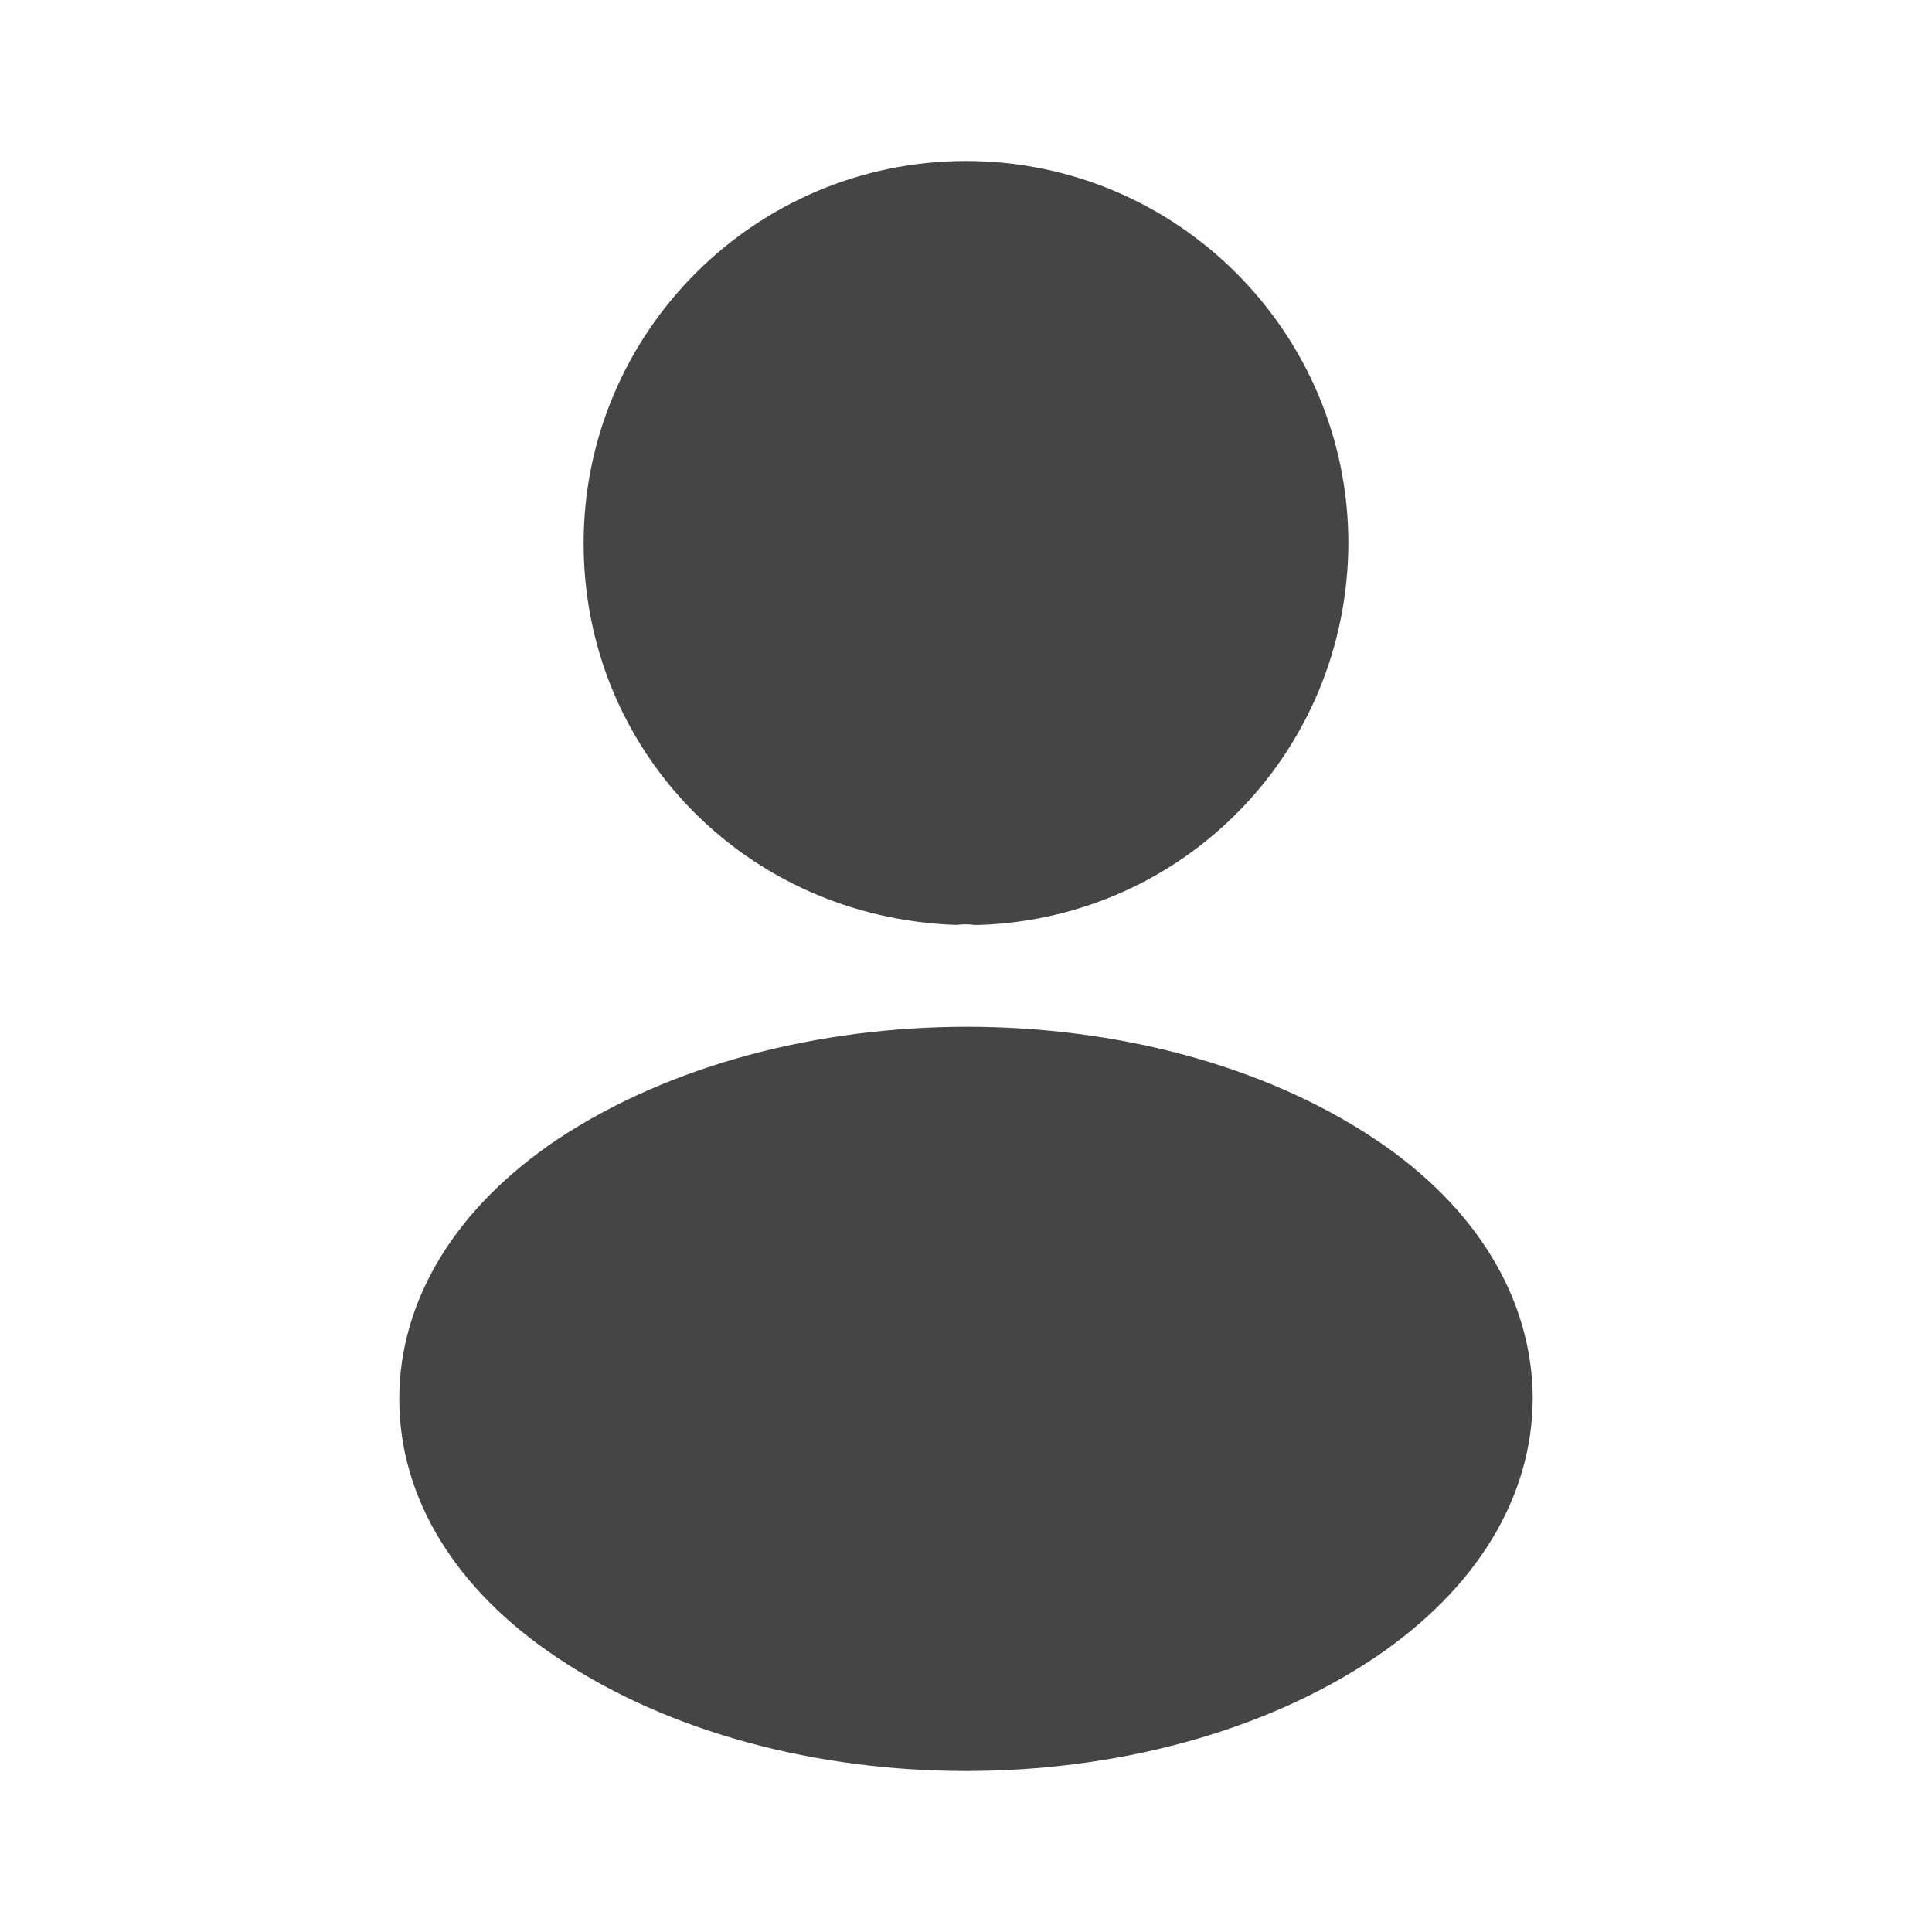
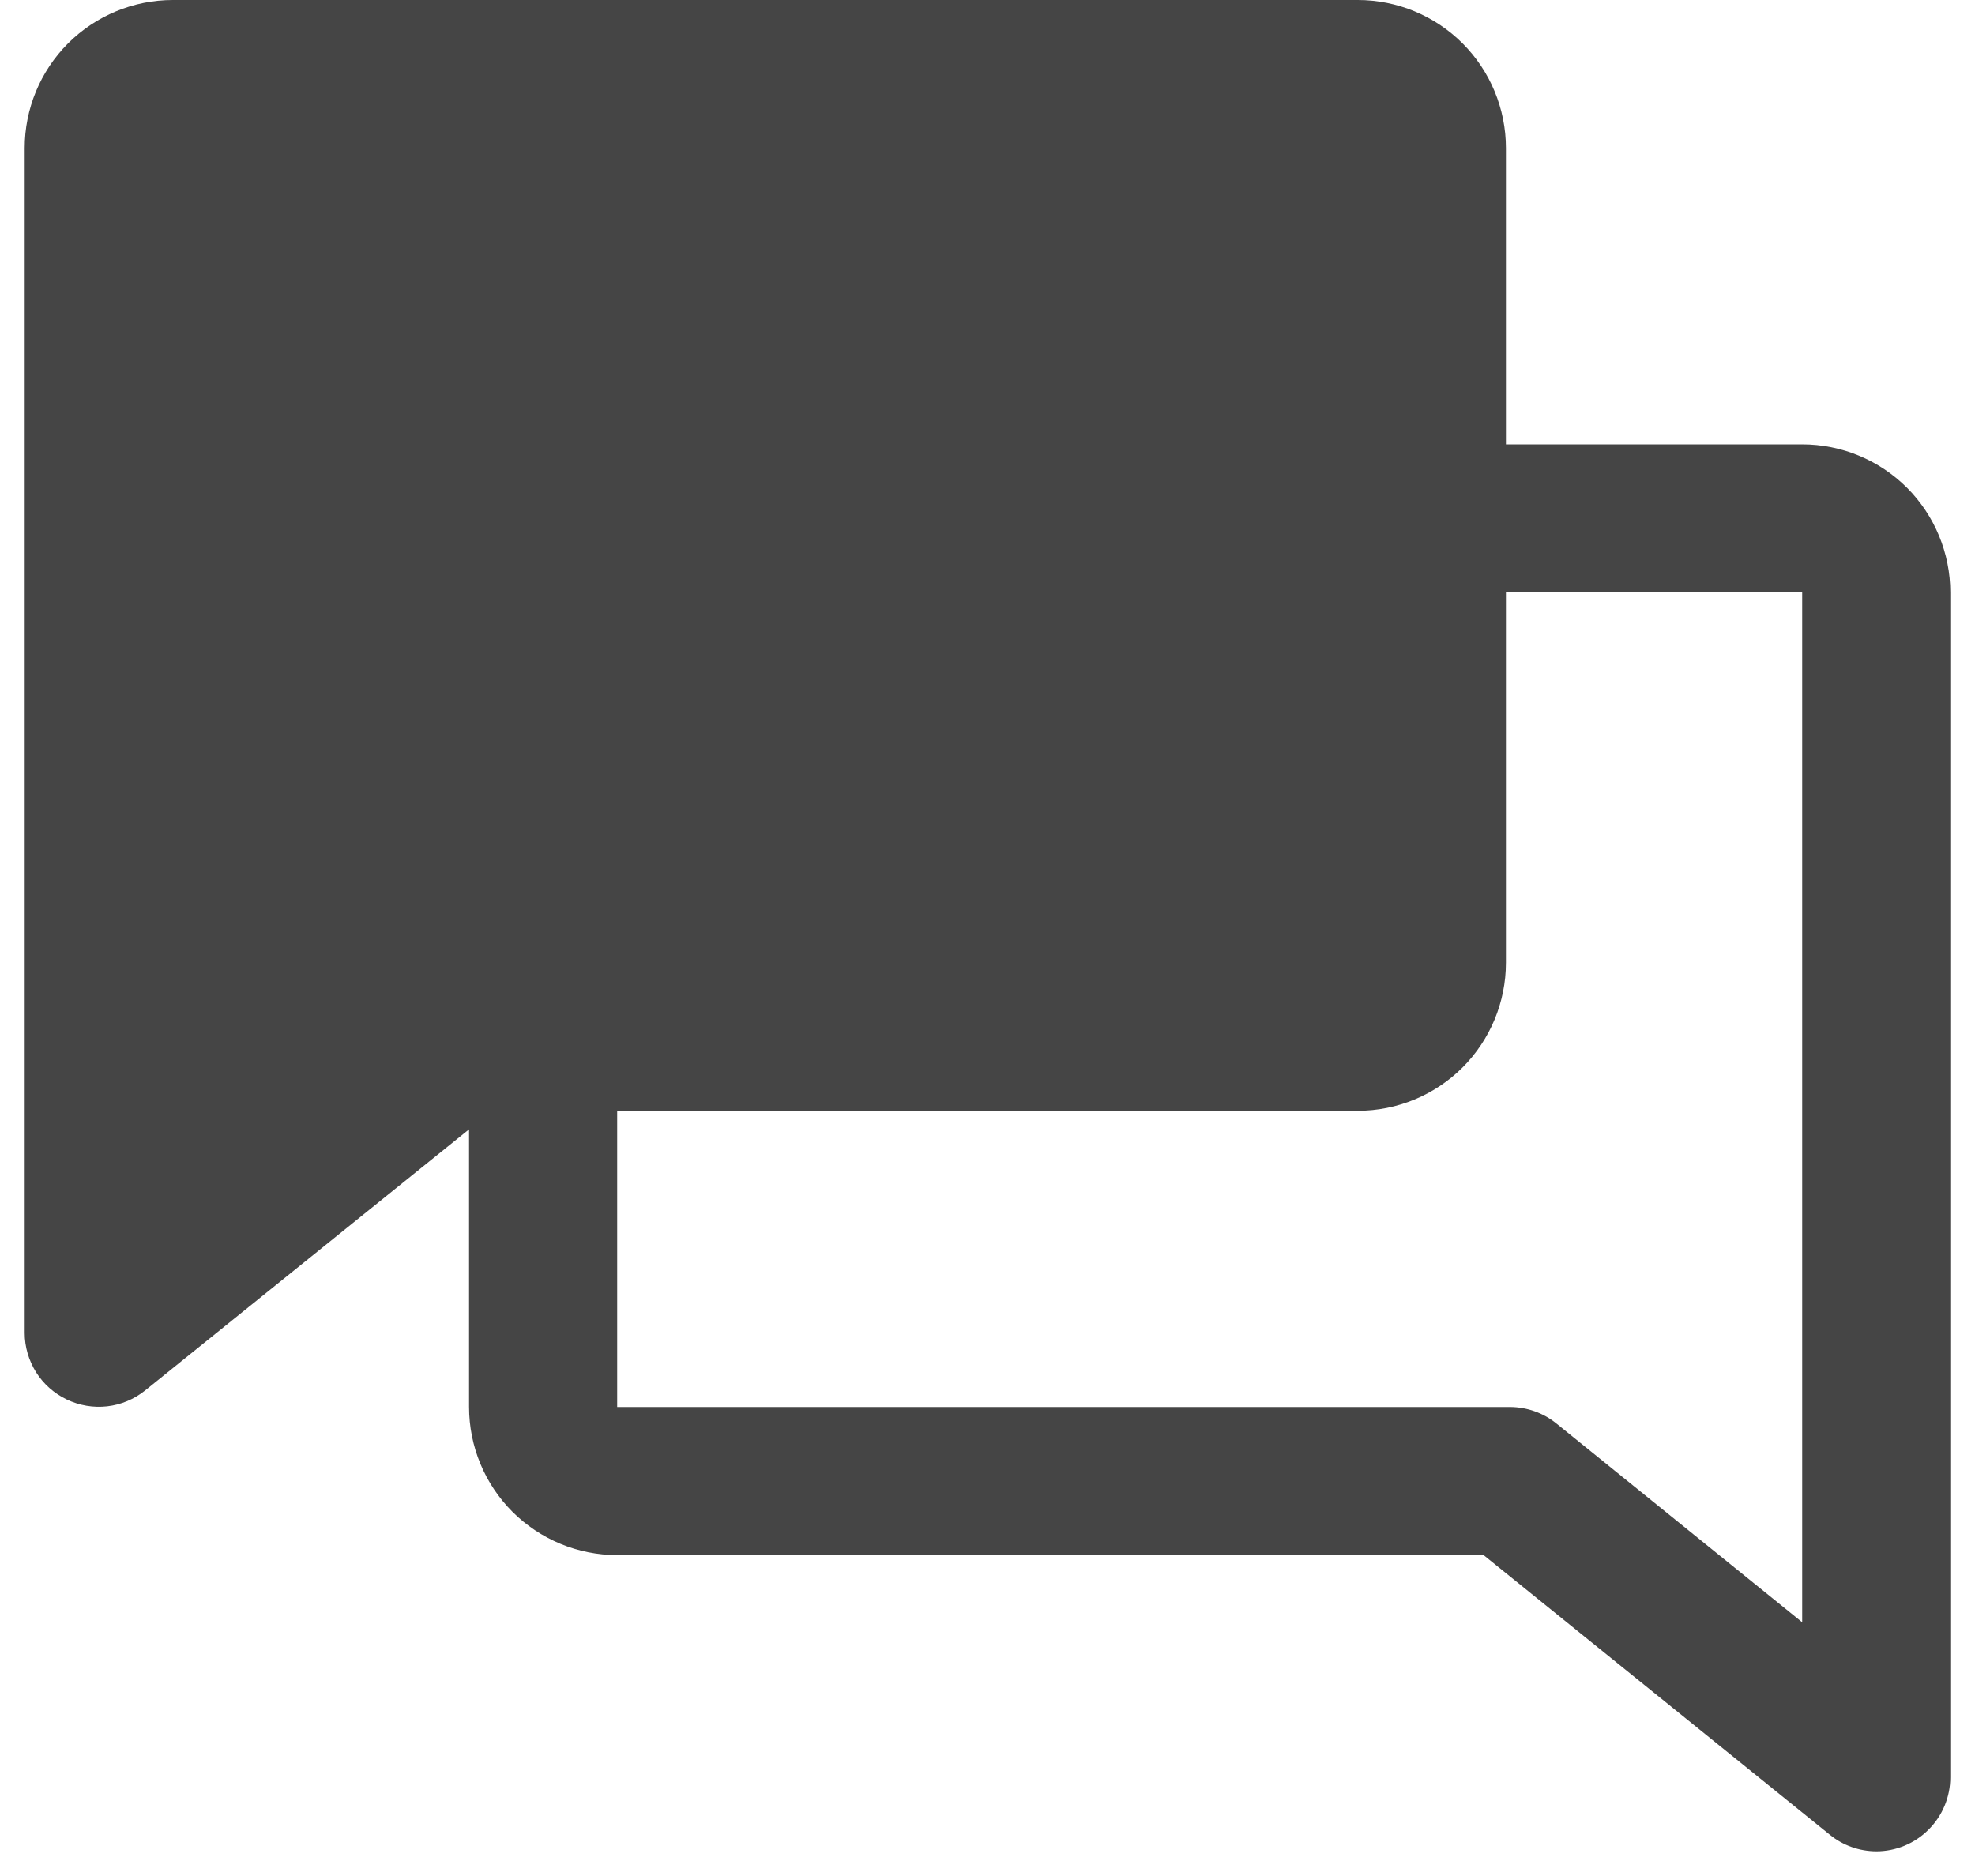
- <svg xmlns="http://www.w3.org/2000/svg" width="24" height="24" viewBox="0 0 24 24" fill="none">
-   <path d="M12 2C9.38 2 7.25 4.13 7.25 6.75C7.25 9.32 9.26 11.4 11.88 11.49C11.96 11.48 12.04 11.48 12.1 11.49C12.12 11.49 12.13 11.49 12.15 11.49C12.16 11.49 12.16 11.49 12.17 11.49C14.73 11.4 16.74 9.32 16.75 6.75C16.75 4.13 14.62 2 12 2Z" fill="#454545" />
-   <path d="M17.08 14.15C14.29 12.29 9.74 12.29 6.93 14.15C5.66 15 4.96 16.15 4.96 17.38C4.96 18.61 5.66 19.75 6.92 20.59C8.32 21.53 10.16 22 12 22C13.84 22 15.68 21.53 17.08 20.59C18.34 19.74 19.04 18.6 19.04 17.36C19.03 16.13 18.34 14.99 17.08 14.15Z" fill="#454545" />
+ <svg xmlns="http://www.w3.org/2000/svg" width="20" height="19" viewBox="0 0 20 19" fill="none">
+   <path d="M19.75 6C19.75 5.602 19.592 5.221 19.311 4.939C19.029 4.658 18.648 4.5 18.25 4.5H15.25V1.5C15.25 1.102 15.092 0.721 14.811 0.439C14.529 0.158 14.148 0 13.75 0H1.75C1.352 0 0.971 0.158 0.689 0.439C0.408 0.721 0.25 1.102 0.25 1.5V13.5C0.25 13.641 0.291 13.779 0.366 13.899C0.441 14.018 0.549 14.113 0.676 14.174C0.804 14.235 0.945 14.259 1.086 14.243C1.226 14.227 1.359 14.171 1.469 14.083L4.75 11.438V14.25C4.75 14.648 4.908 15.029 5.189 15.311C5.471 15.592 5.852 15.75 6.25 15.75H15.024L18.531 18.583C18.664 18.691 18.829 18.749 19 18.75C19.199 18.75 19.39 18.671 19.53 18.53C19.671 18.39 19.75 18.199 19.75 18V6ZM15.761 14.417C15.628 14.309 15.463 14.251 15.292 14.25H6.25V11.25H13.75C14.148 11.25 14.529 11.092 14.811 10.811C15.092 10.529 15.25 10.148 15.25 9.75V6H18.25V16.43L15.761 14.417Z" fill="#454545" />
</svg>
